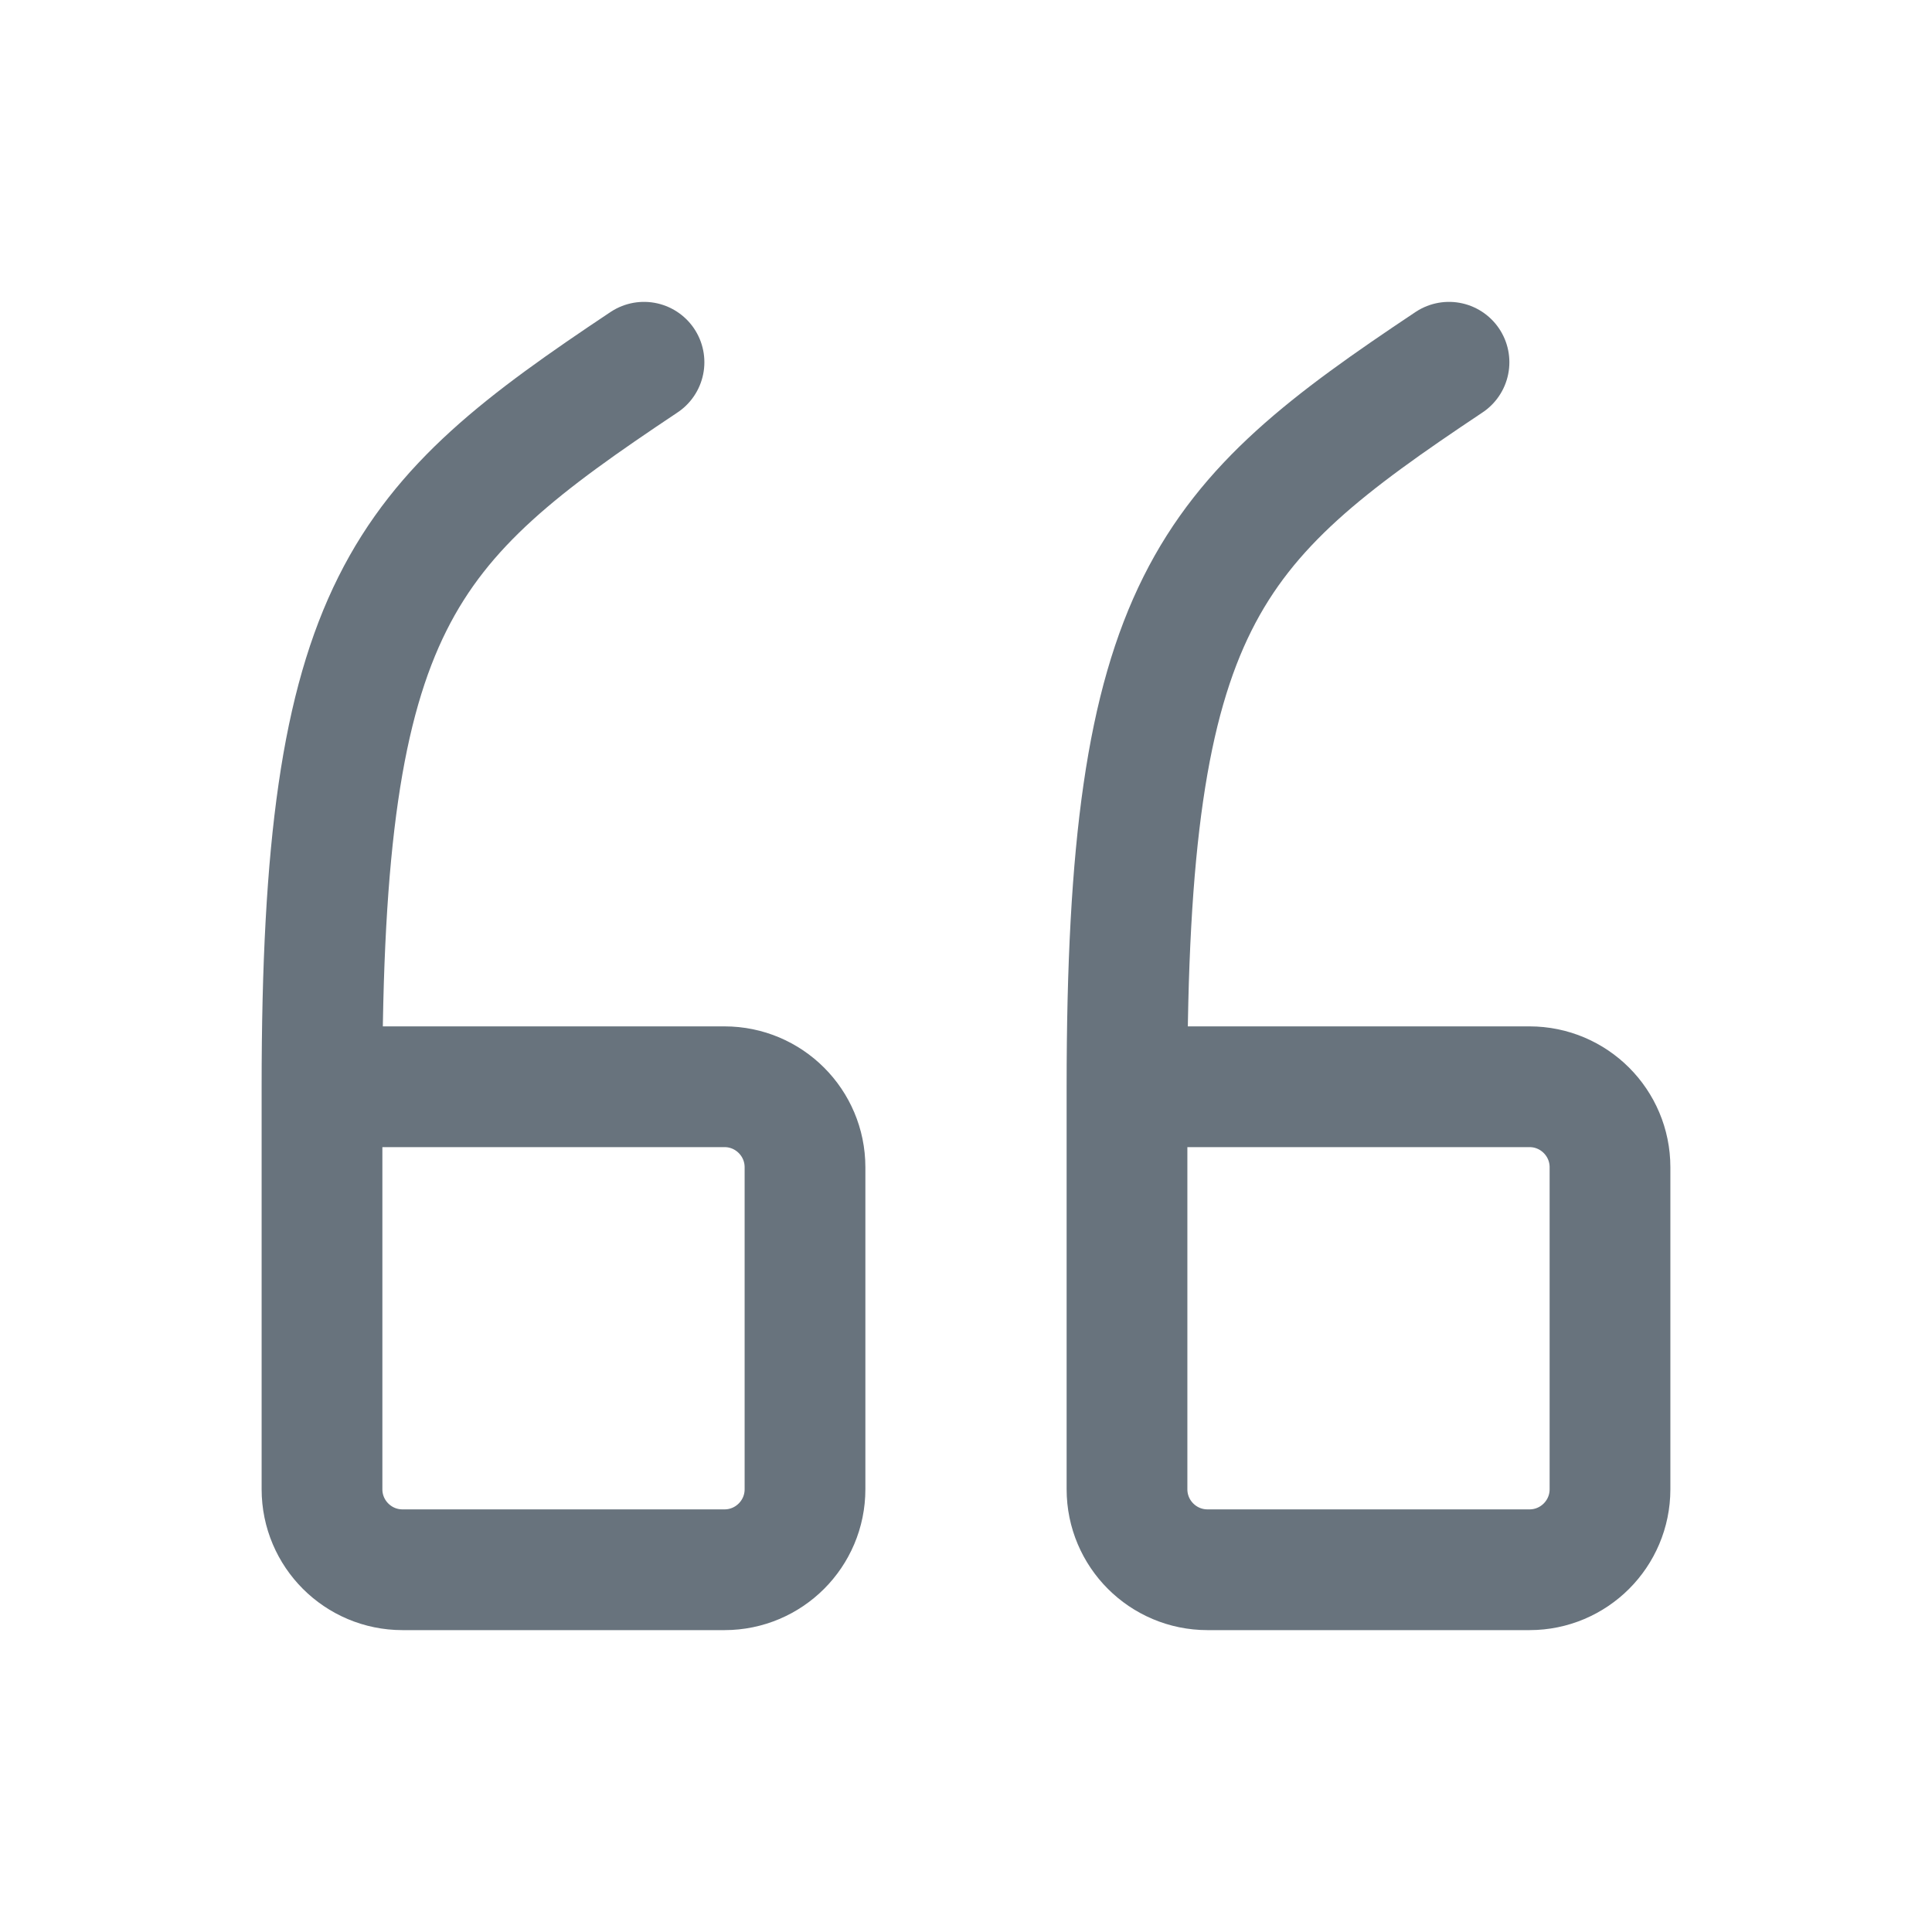
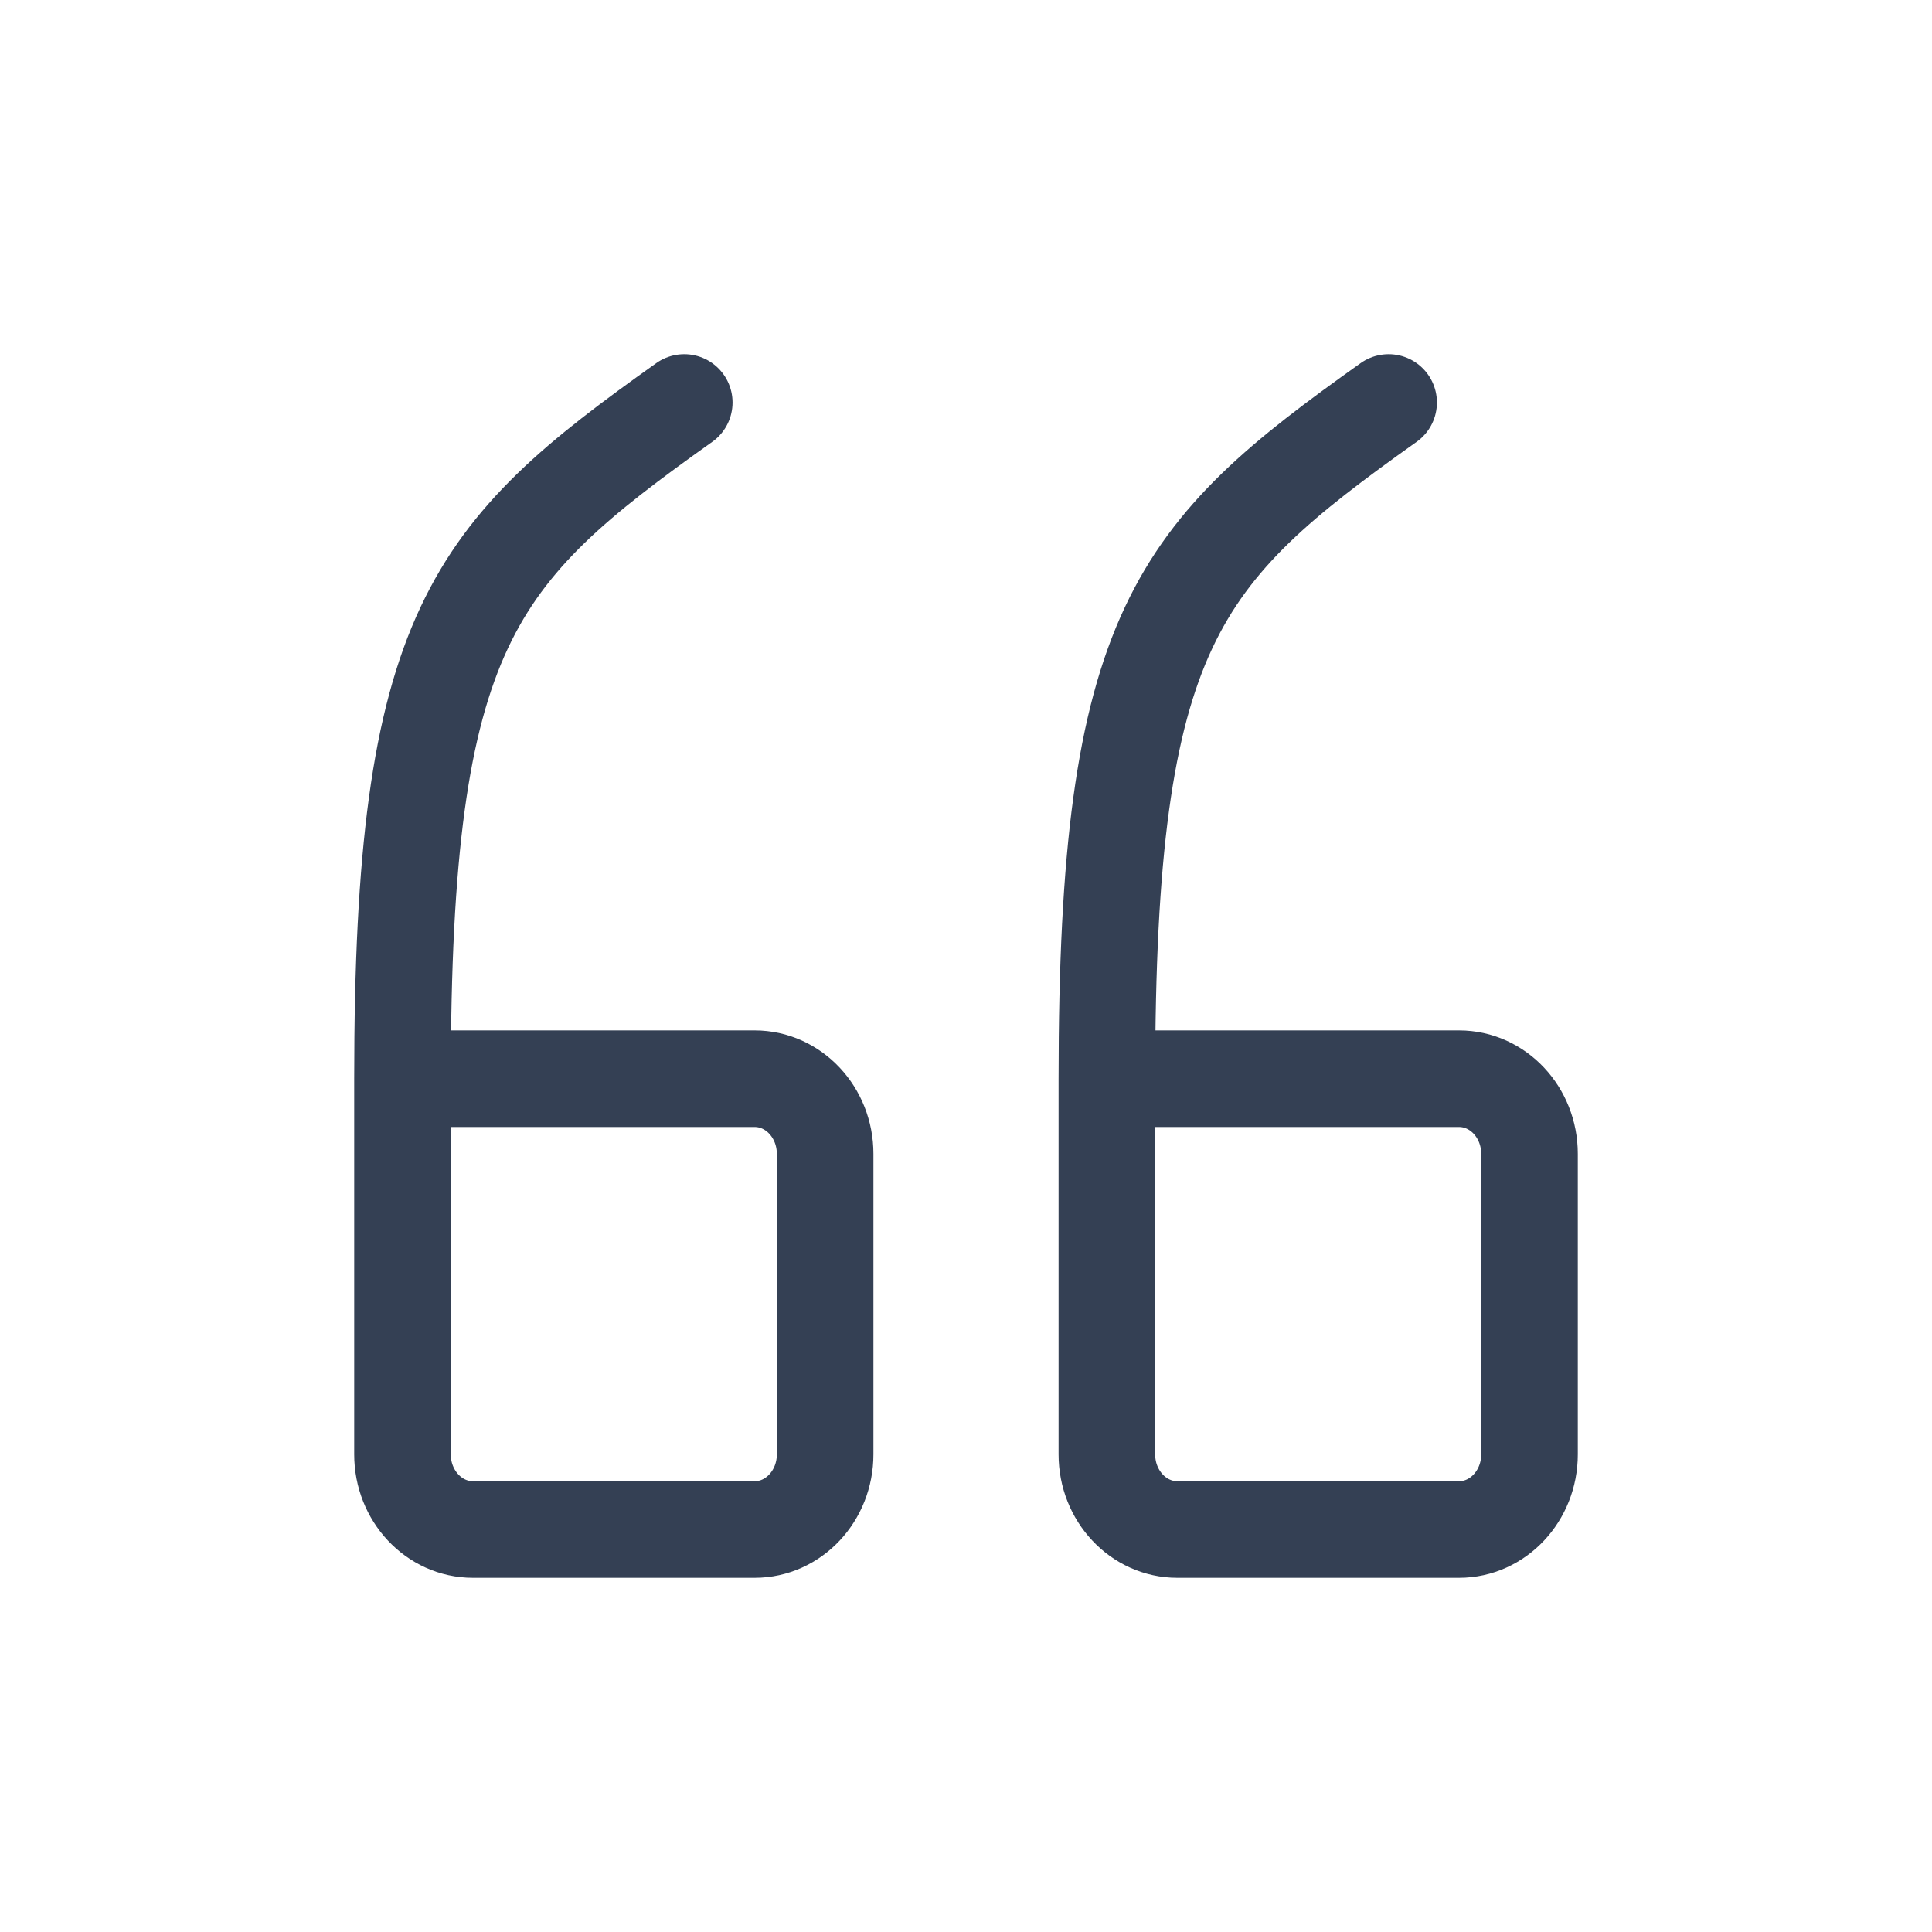
<svg xmlns="http://www.w3.org/2000/svg" width="24" height="24" viewBox="0 0 24 24" fill="none">
-   <path d="M14 13.5H19C19.552 13.5 20 13.948 20 14.5V18.5C20 19.052 19.552 19.5 19 19.5H15C14.448 19.5 14 19.052 14 18.5V13.5ZM14 13.5C14 7.5 15 6.5 18 4.5M4 13.5H9C9.552 13.5 10 13.948 10 14.5V18.5C10 19.052 9.552 19.5 9 19.5H5C4.448 19.5 4 19.052 4 18.5V13.5ZM4 13.5C4 7.5 5 6.5 8 4.5" stroke="#68737D" stroke-width="1.5" stroke-linecap="round" stroke-linejoin="round" />
+   <path d="M13.75 13.4H18.125C18.608 13.4 19 13.818 19 14.333V18.067C19 18.582 18.608 19 18.125 19H14.625C14.142 19 13.75 18.582 13.75 18.067V13.4ZM13.75 13.4C13.75 7.8 14.625 6.867 17.25 5M5 13.4H9.375C9.858 13.4 10.25 13.818 10.25 14.333V18.067C10.25 18.582 9.858 19 9.375 19H5.875C5.392 19 5 18.582 5 18.067V13.4ZM5 13.4C5 7.8 5.875 6.867 8.5 5" stroke="#344054" stroke-width="1.2" stroke-linecap="round" stroke-linejoin="round" />
</svg>
